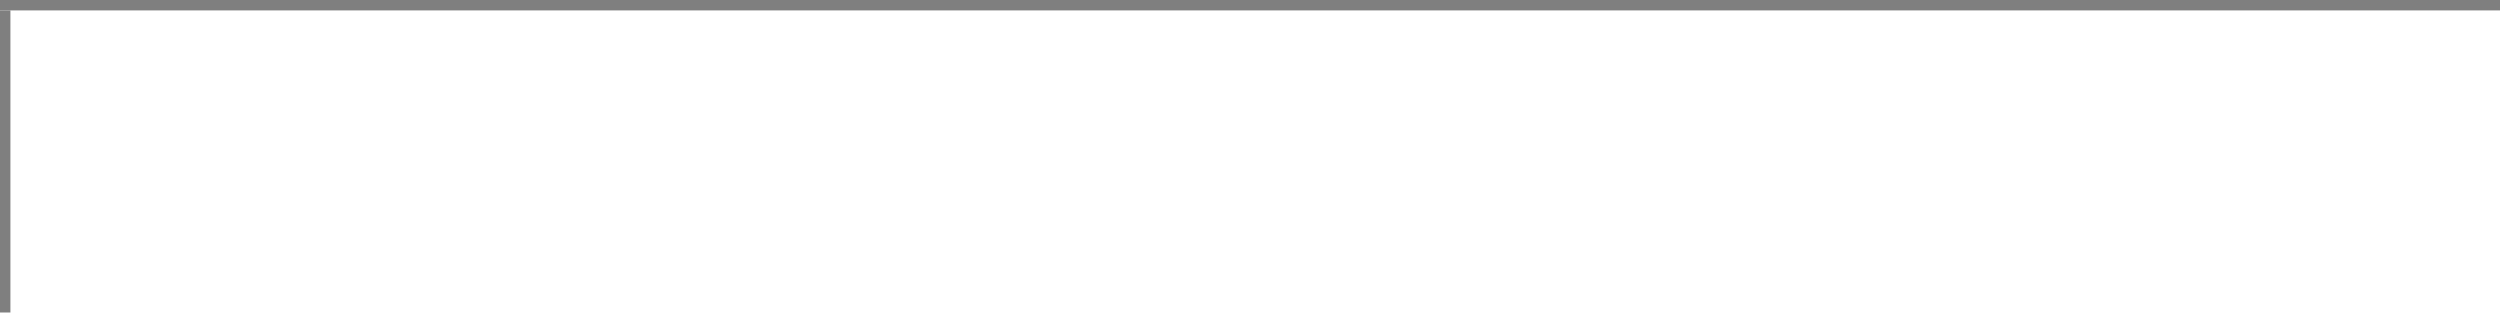
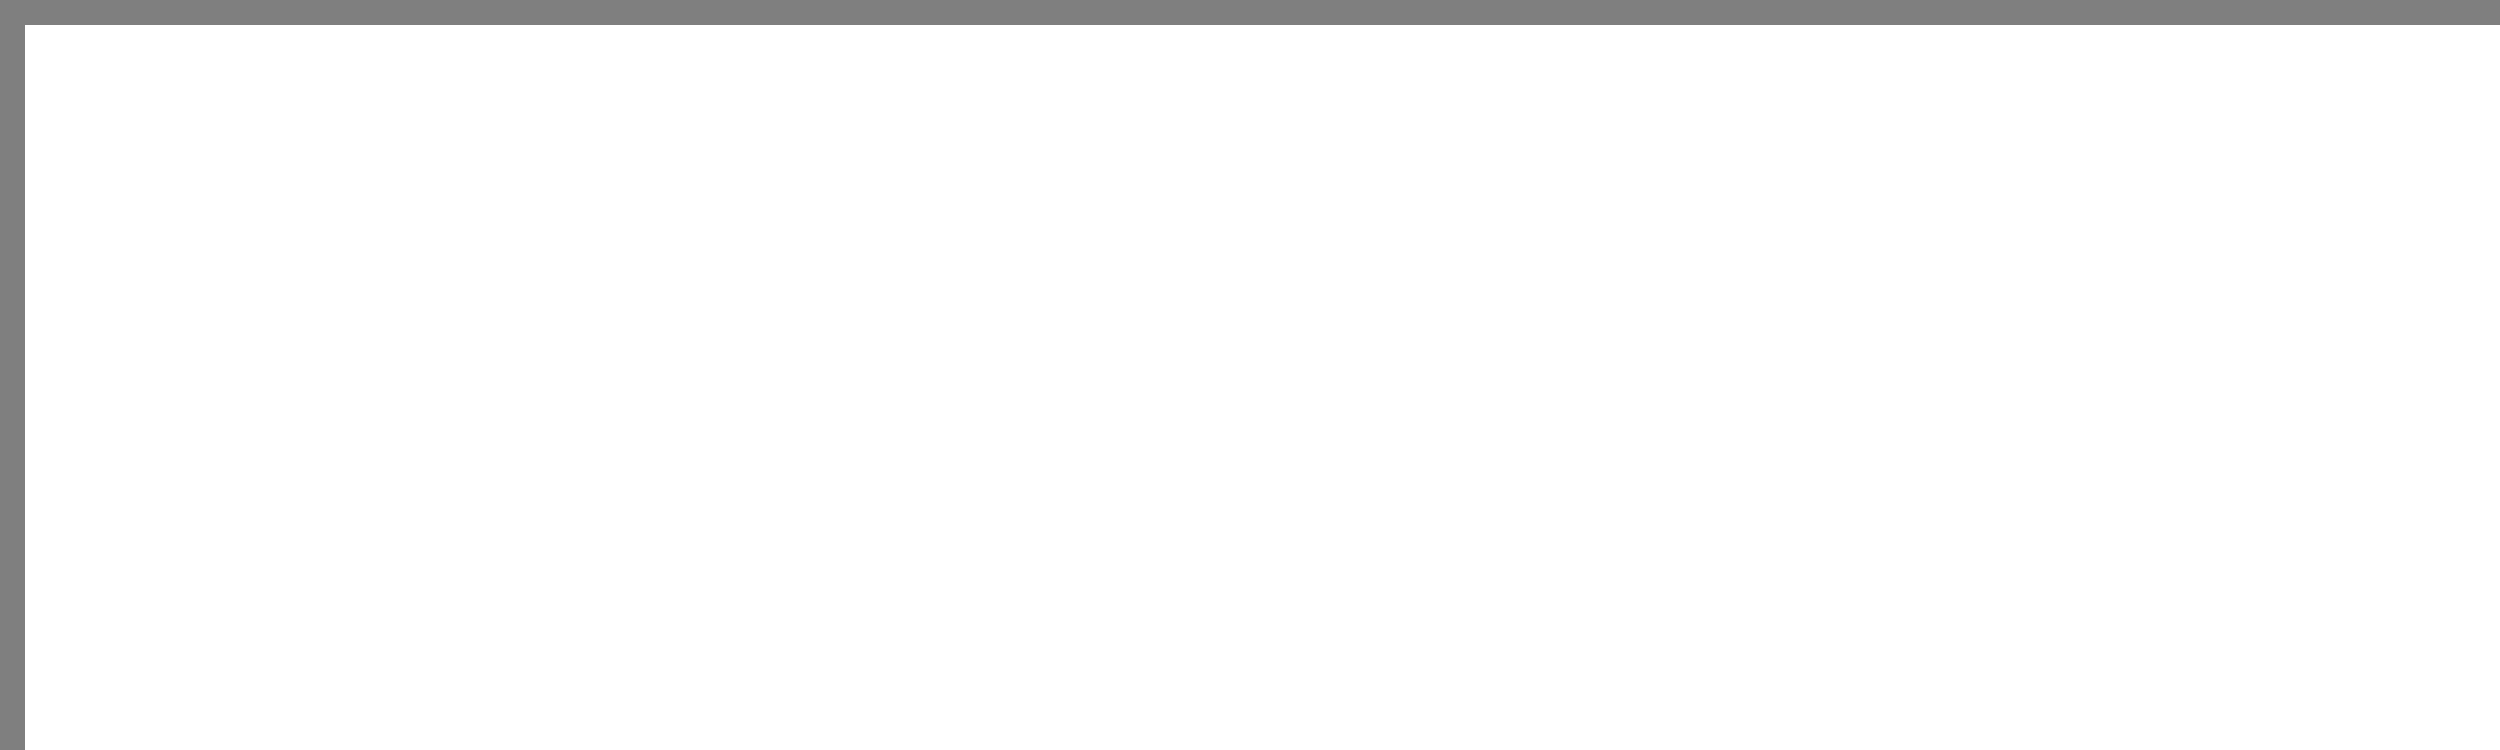
- <svg xmlns="http://www.w3.org/2000/svg" version="1.1" width="240px" height="30px" viewBox="92 120 240 30">
-   <path d="M 1 1  L 240 1  L 240 30  L 1 30  L 1 1  Z " fill-rule="nonzero" fill="rgba(255, 255, 255, 1)" stroke="none" transform="matrix(1 0 0 1 92 120 )" class="fill" />
-   <path d="M 0.5 1  L 0.5 30  " stroke-width="1" stroke-dasharray="0" stroke="rgba(127, 127, 127, 1)" fill="none" transform="matrix(1 0 0 1 92 120 )" class="stroke" />
-   <path d="M 0 0.5  L 240 0.5  " stroke-width="1" stroke-dasharray="0" stroke="rgba(127, 127, 127, 1)" fill="none" transform="matrix(1 0 0 1 92 120 )" class="stroke" />
+ <svg xmlns="http://www.w3.org/2000/svg" version="1.1" width="100px" height="30px" viewBox="102 30 100 30">
+   <path d="M 1 1  L 100 1  L 100 30  L 1 30  L 1 1  Z " fill-rule="nonzero" fill="rgba(255, 255, 255, 1)" stroke="none" transform="matrix(1 0 0 1 102 30 )" class="fill" />
+   <path d="M 0.5 1  L 0.5 30  " stroke-width="1" stroke-dasharray="0" stroke="rgba(127, 127, 127, 1)" fill="none" transform="matrix(1 0 0 1 102 30 )" class="stroke" />
+   <path d="M 0 0.5  L 100 0.5  " stroke-width="1" stroke-dasharray="0" stroke="rgba(127, 127, 127, 1)" fill="none" transform="matrix(1 0 0 1 102 30 )" class="stroke" />
</svg>
